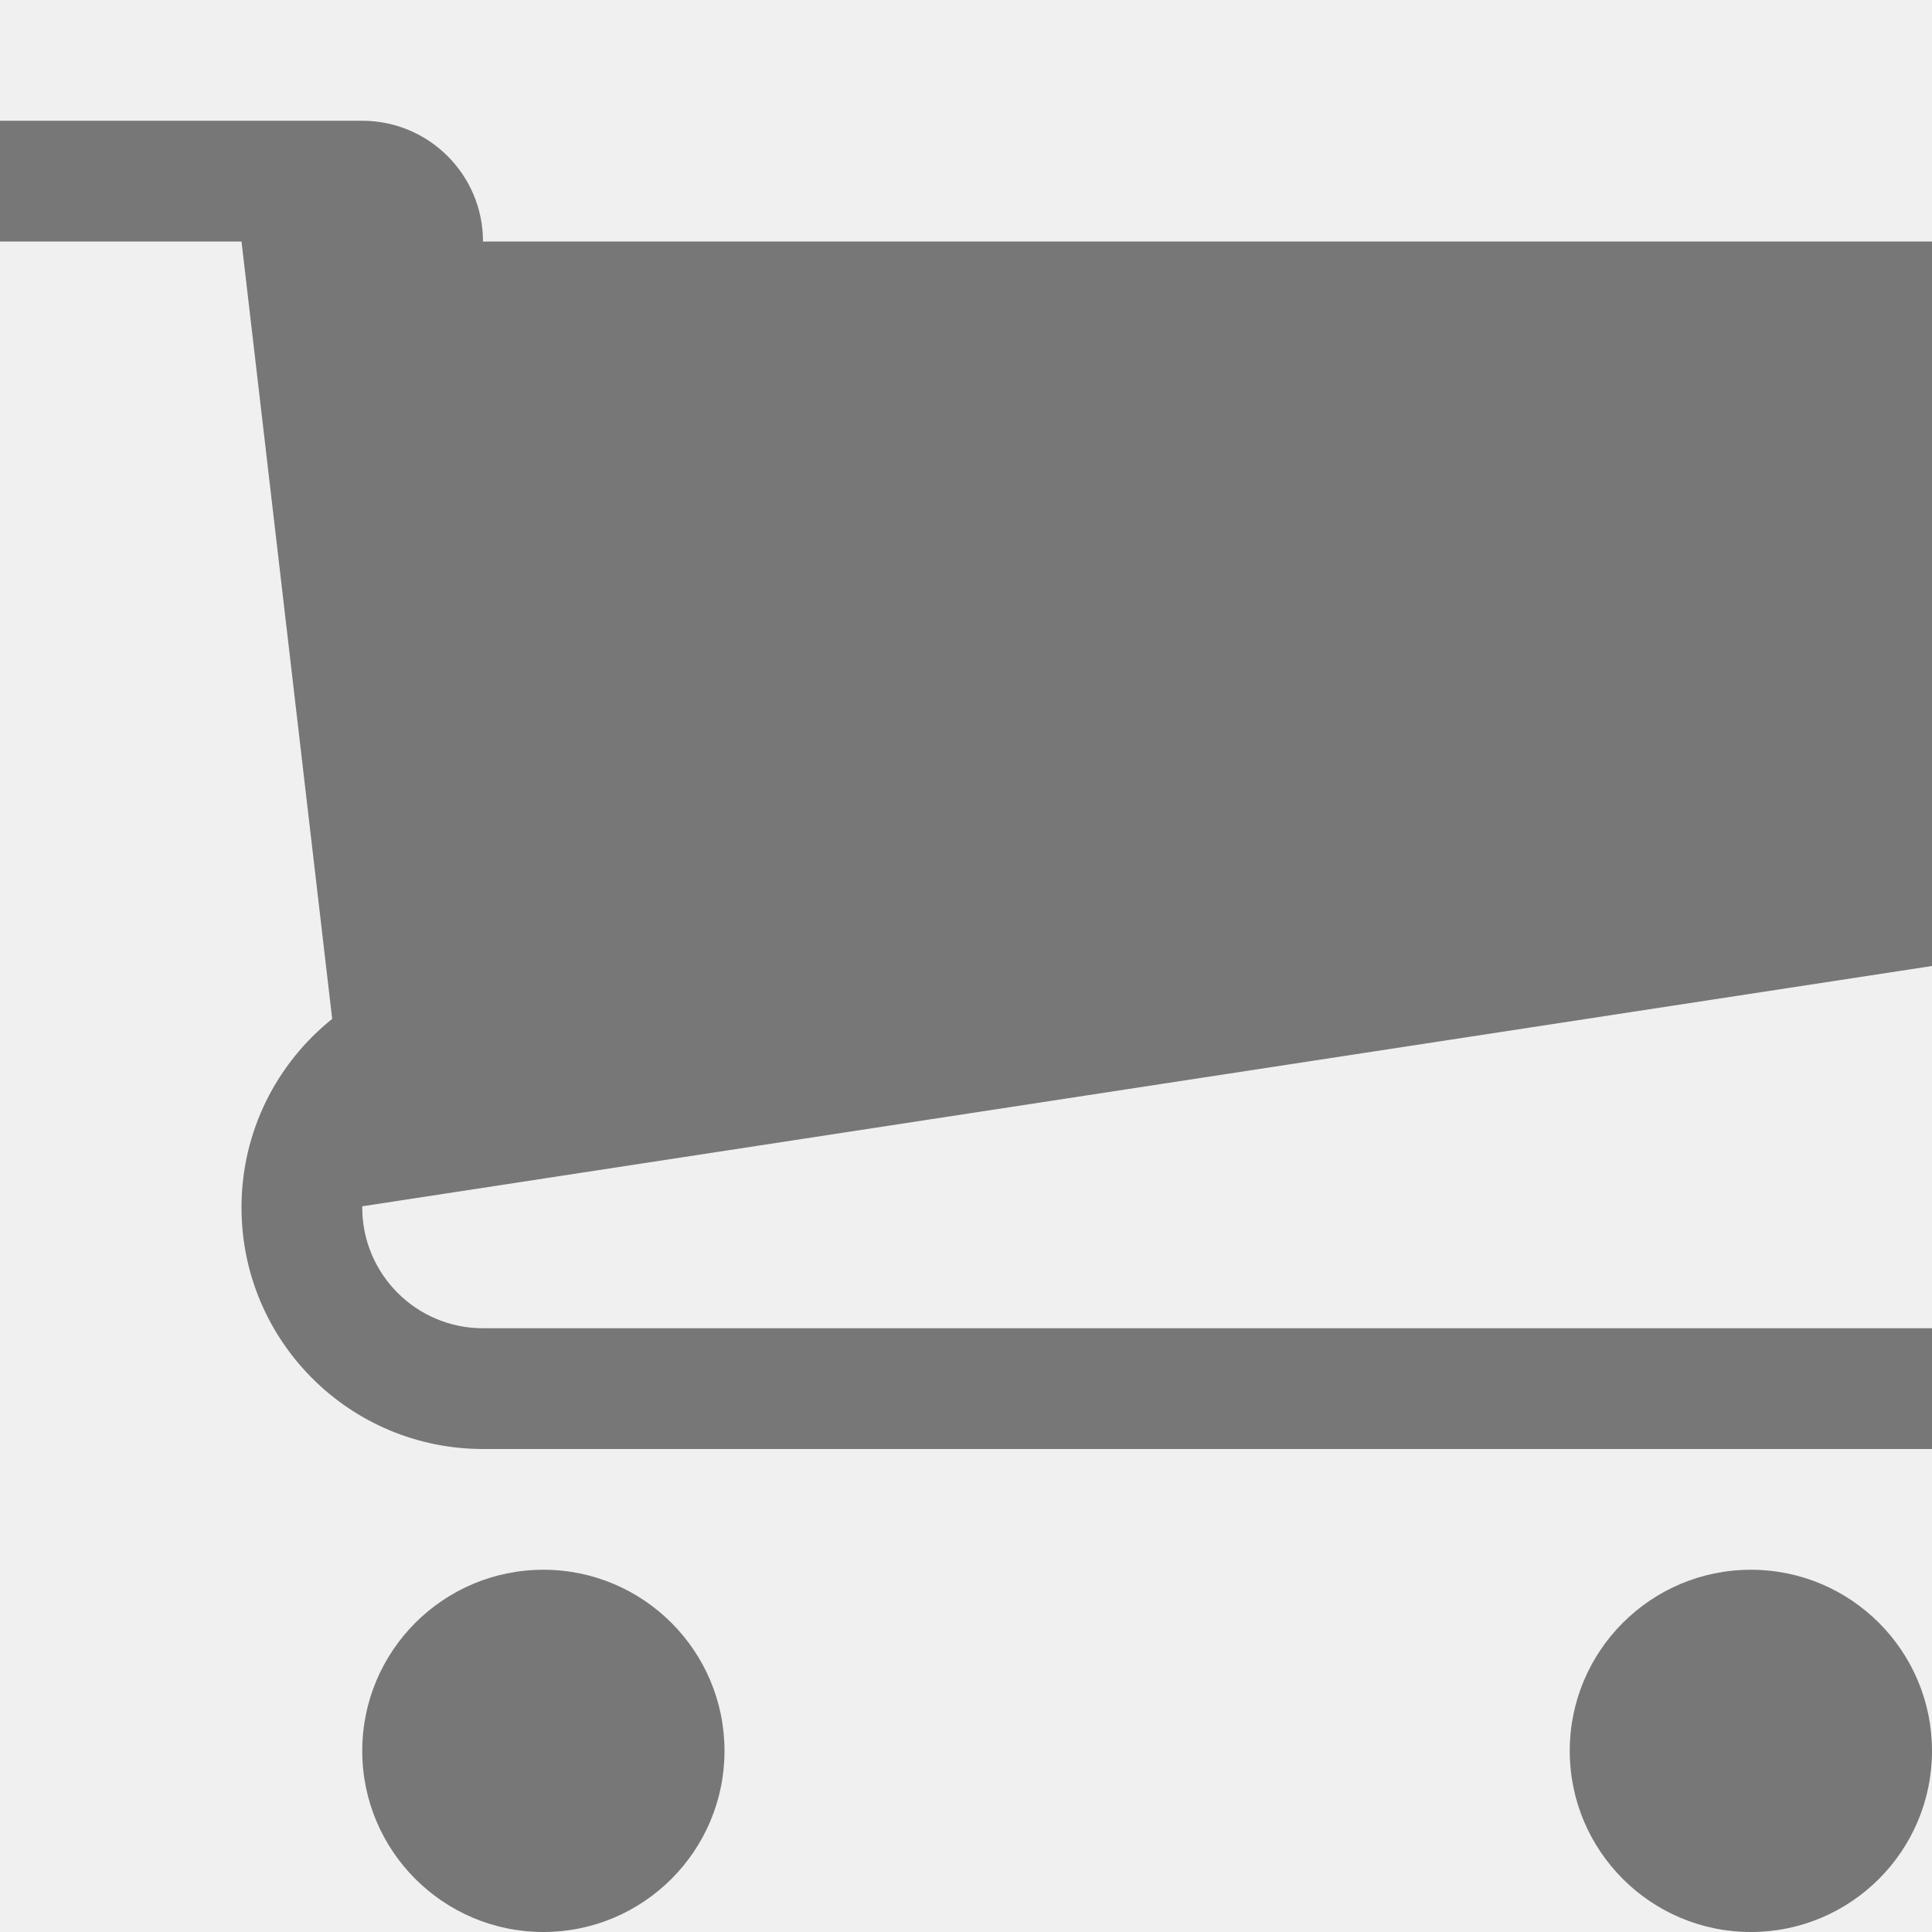
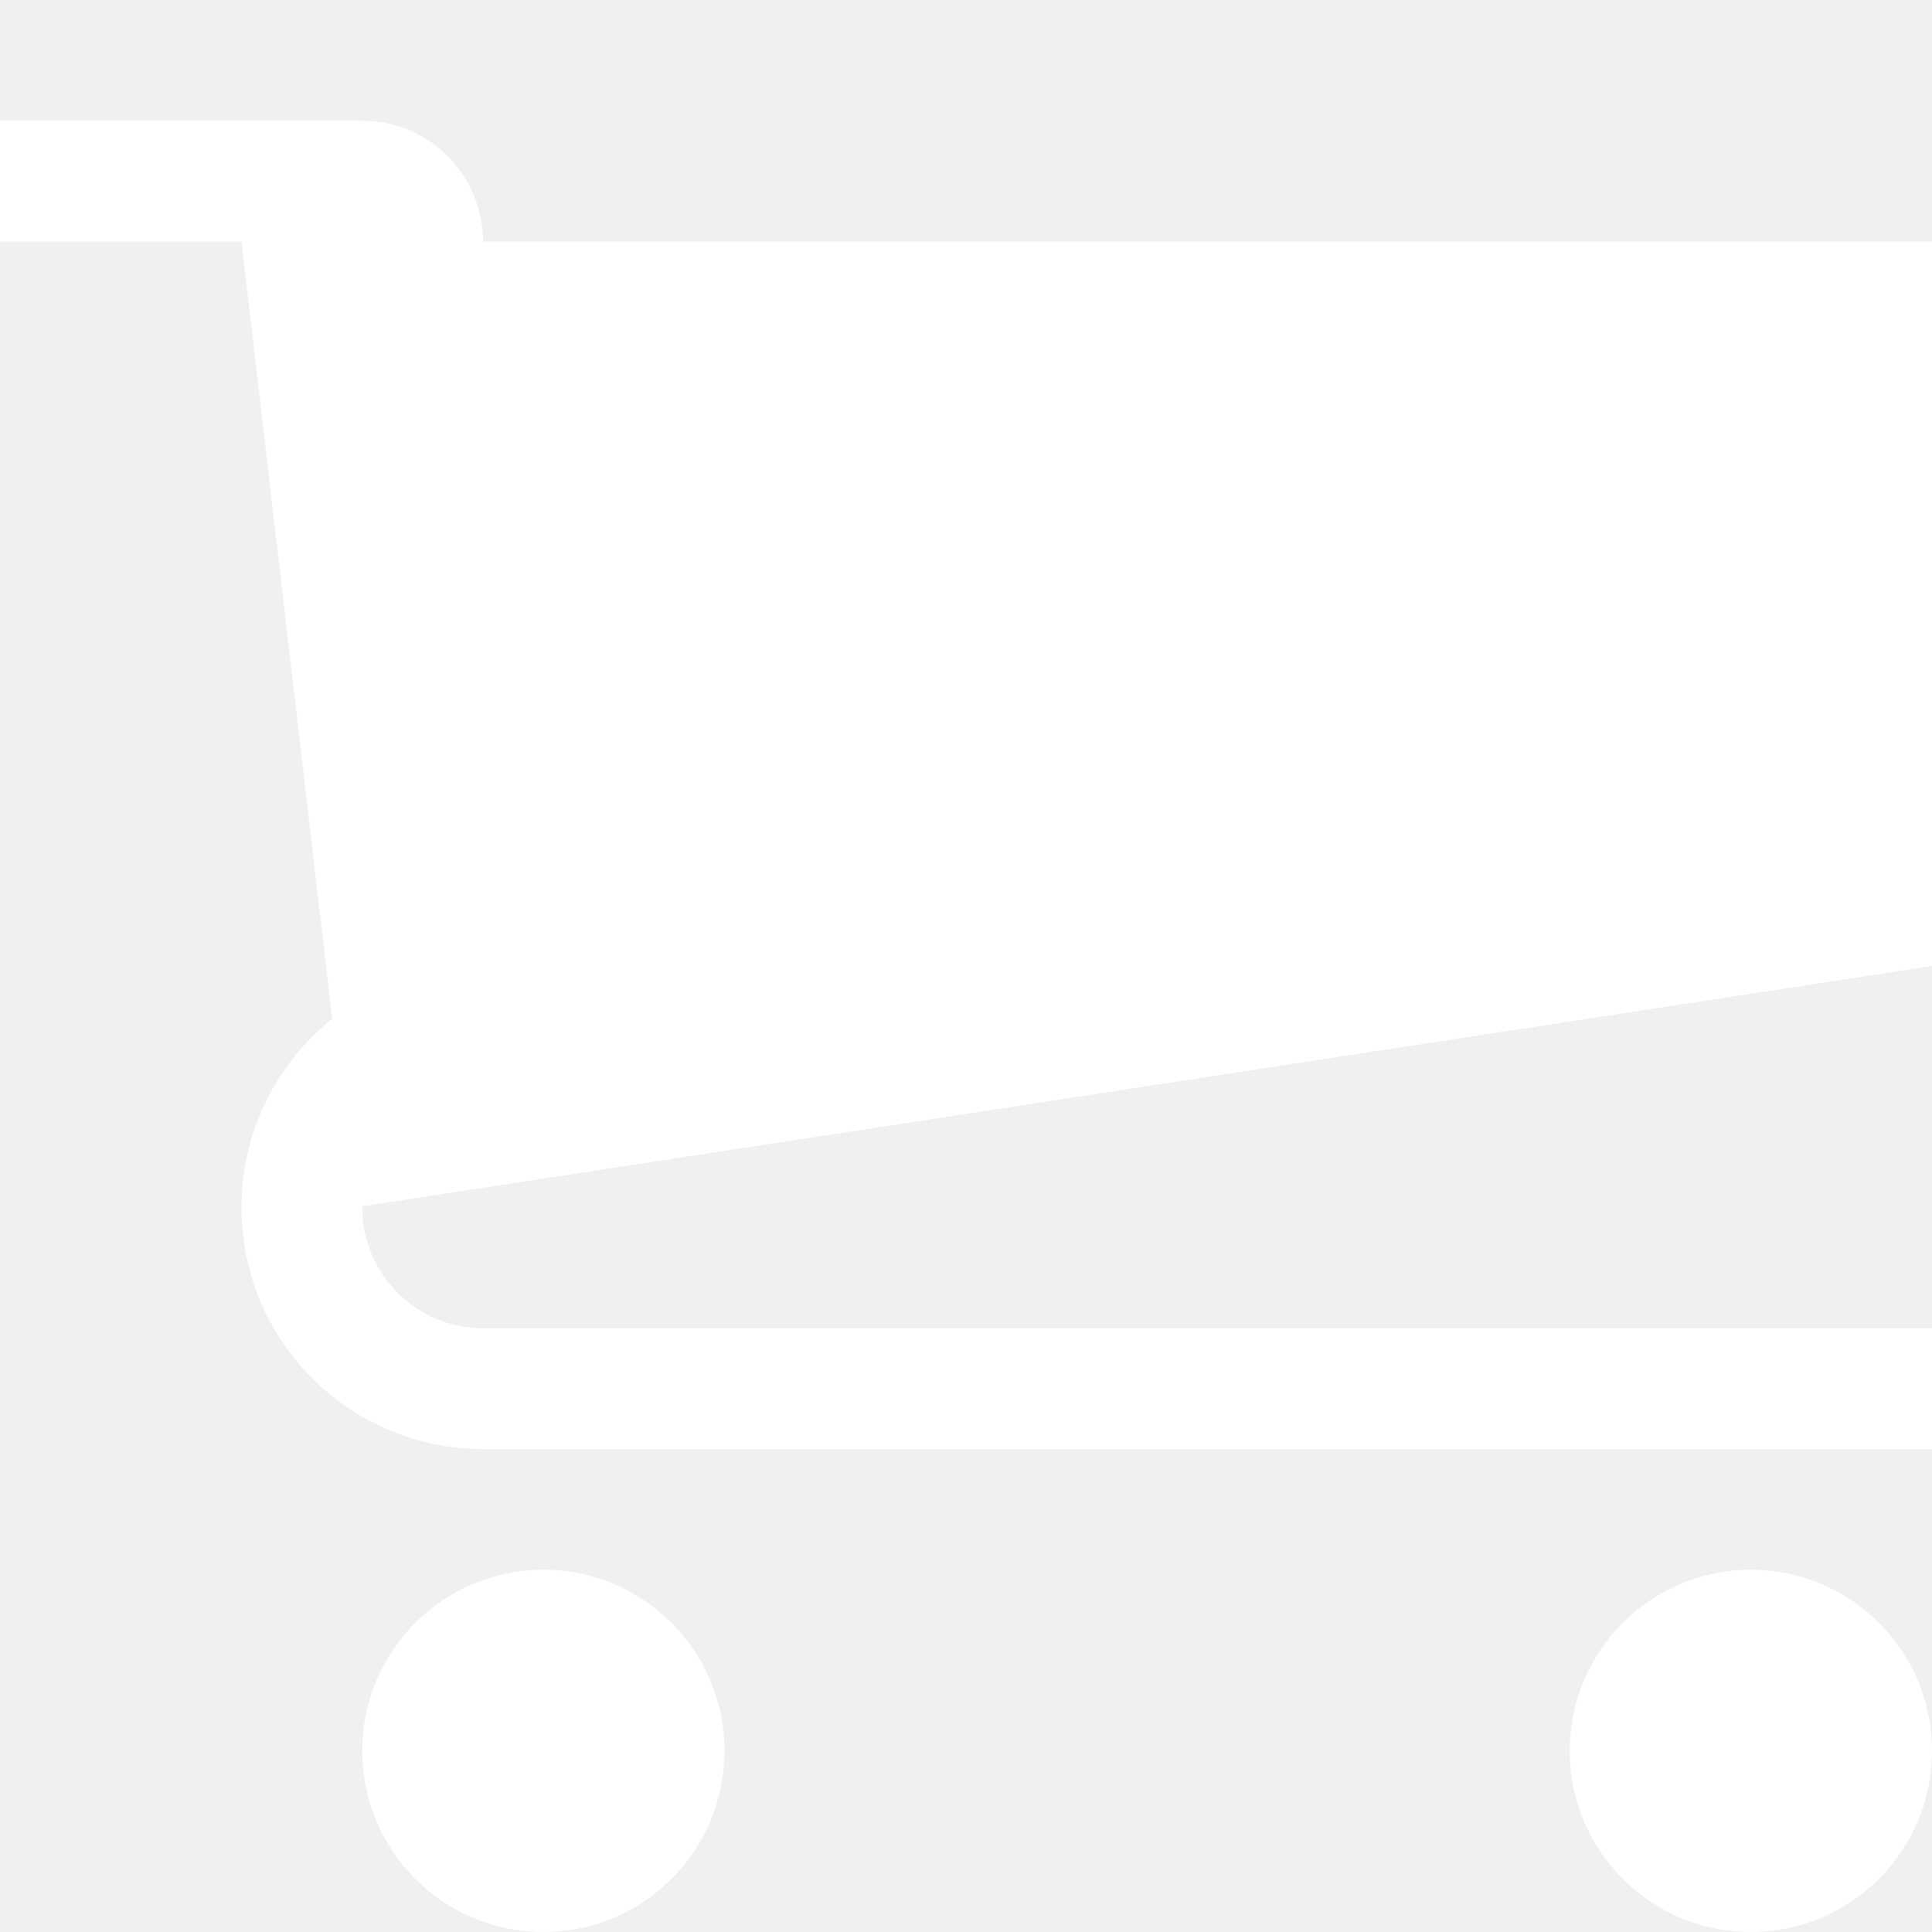
<svg xmlns="http://www.w3.org/2000/svg" version="1.1" width="16" height="16" viewBox="0 0 16 16">
  <style>
- *{ fill: #777 }
+ *{ fill: #fff }
</style>
  <path d="M6 14.5c0 0.828-0.672 1.5-1.5 1.5s-1.5-0.672-1.5-1.5c0-0.828 0.672-1.5 1.5-1.5s1.5 0.672 1.5 1.5z" />
  <path d="M16 14.5c0 0.828-0.672 1.5-1.5 1.5s-1.5-0.672-1.5-1.5c0-0.828 0.672-1.5 1.5-1.5s1.5 0.672 1.5 1.5z" />
  <path d="M16 8v-6h-12c0-0.552-0.448-1-1-1h-3v1h2l0.751 6.438c-0.458 0.367-0.751 0.93-0.751 1.562 0 1.105 0.895 2 2 2h12v-1h-12c-0.552 0-1-0.448-1-1 0-0.003 0-0.007 0-0.010l13-1.99z" />
</svg>
